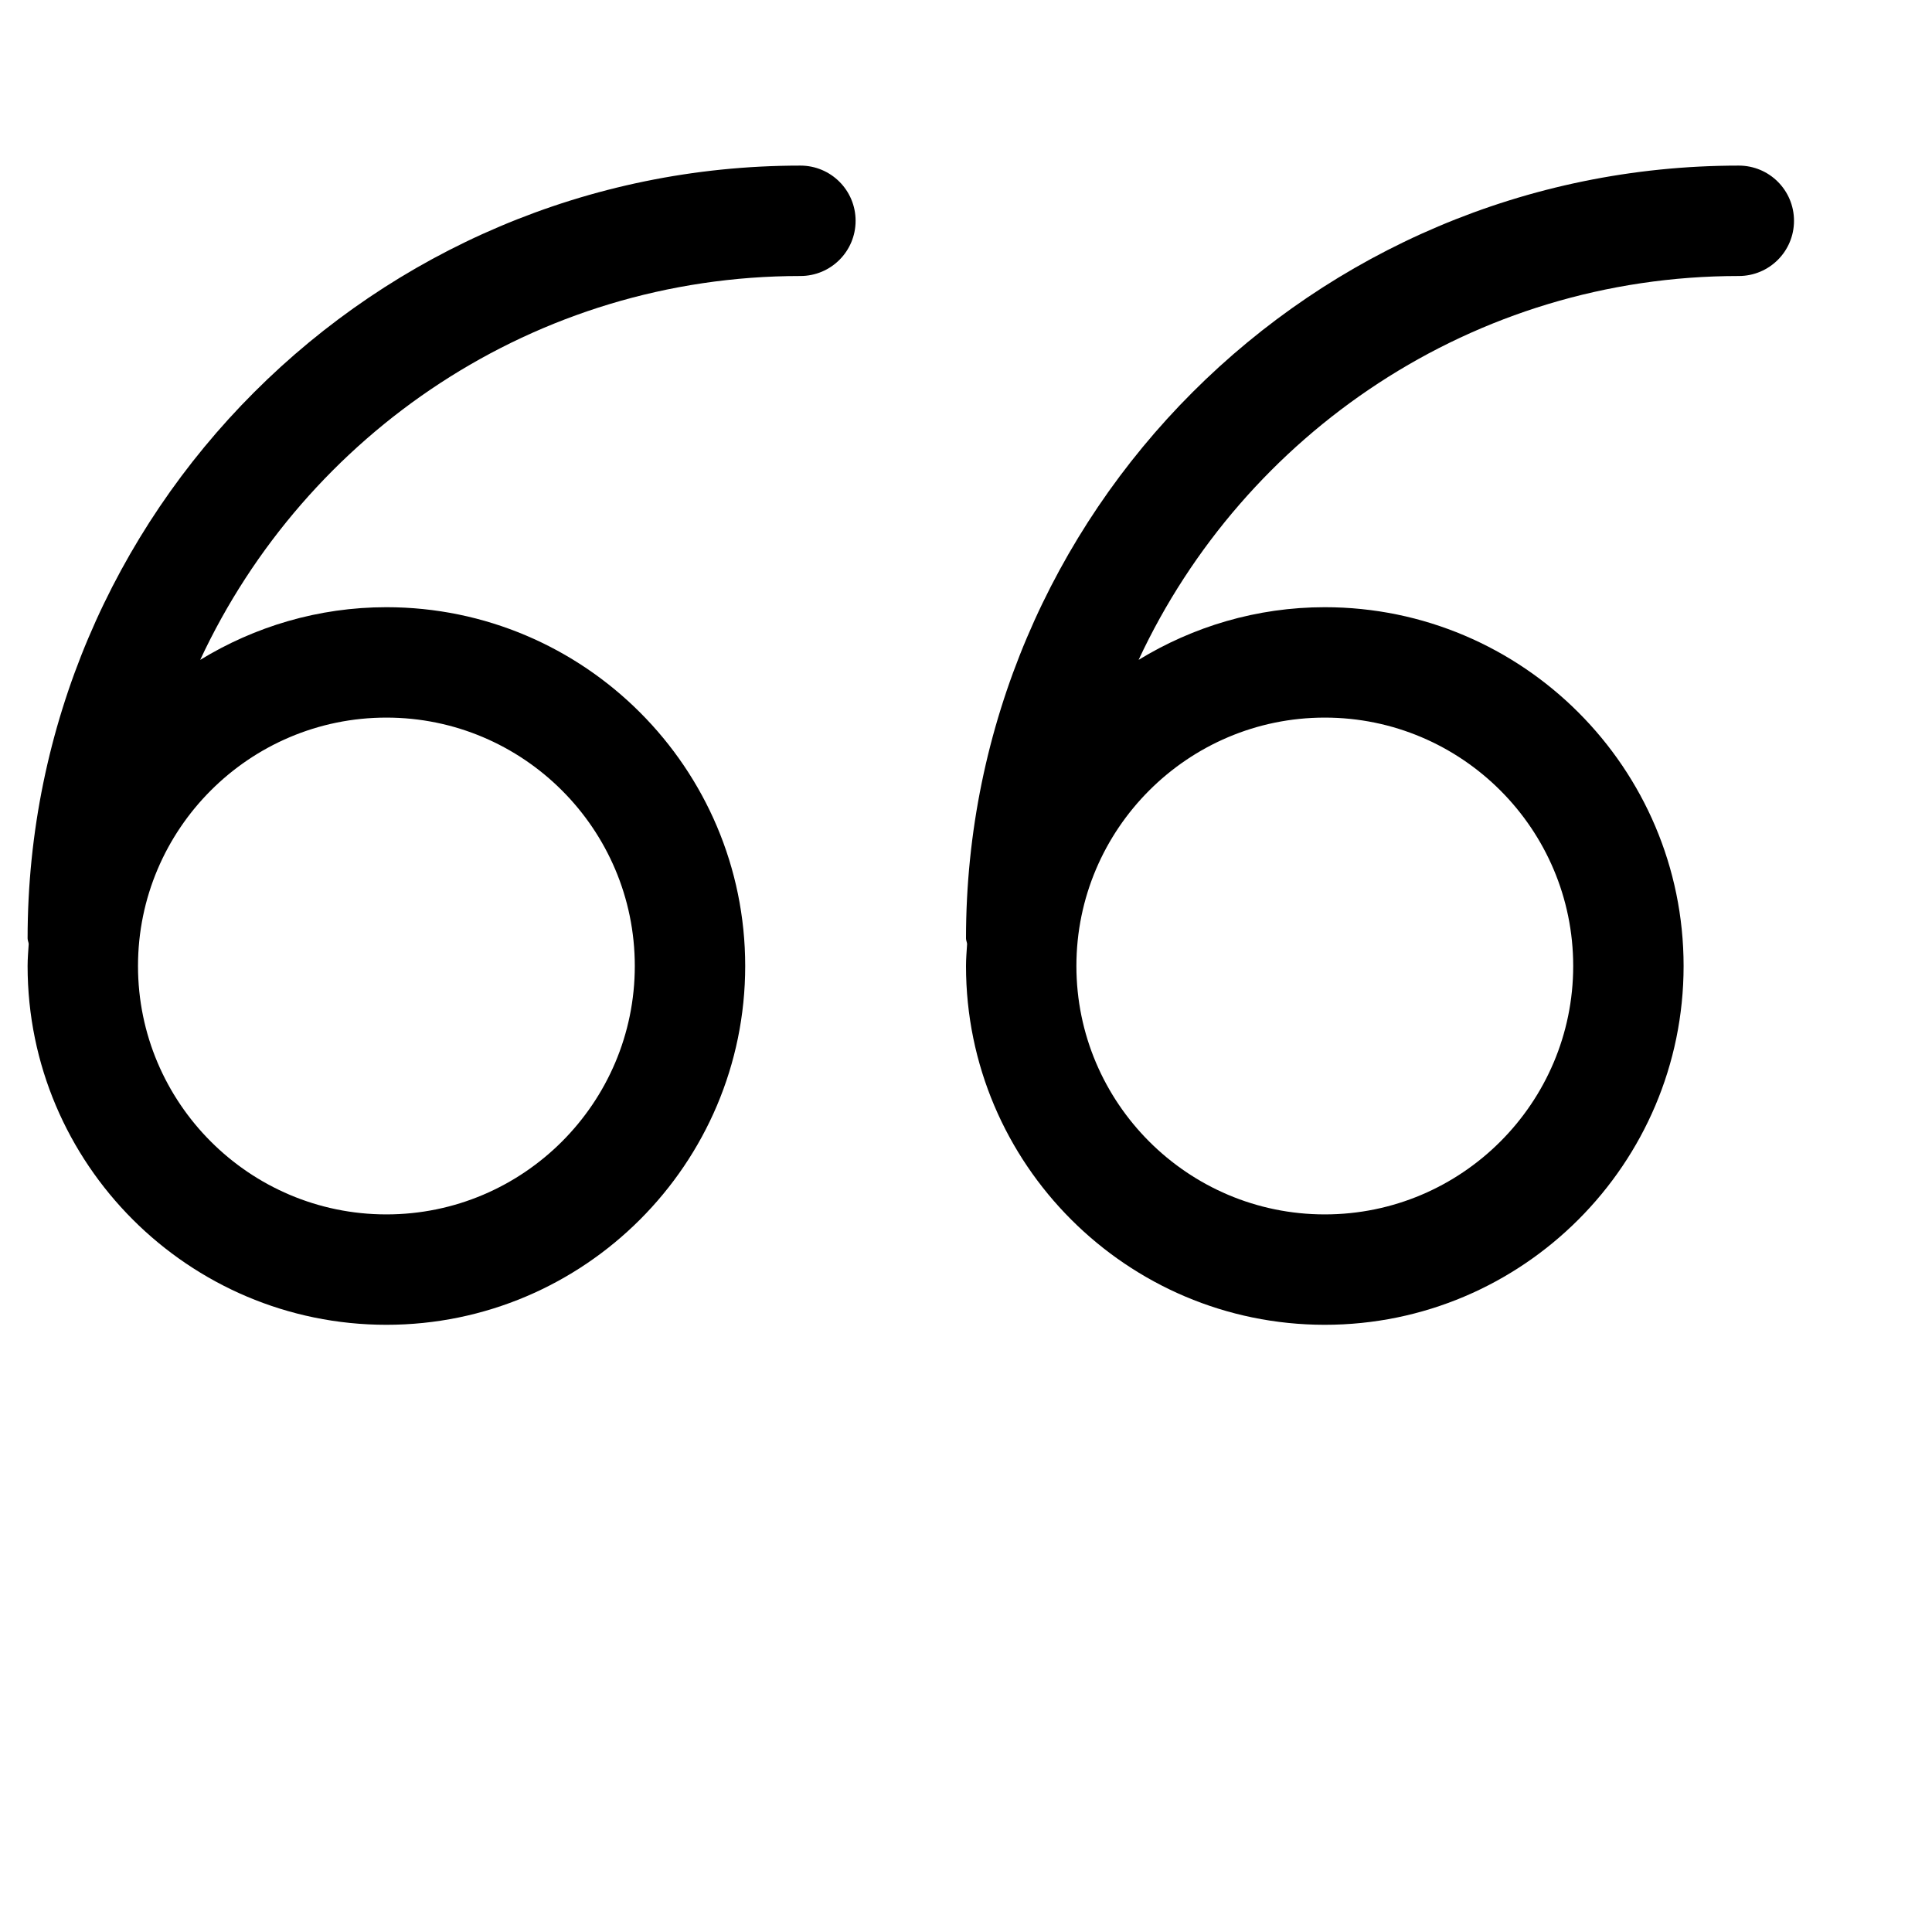
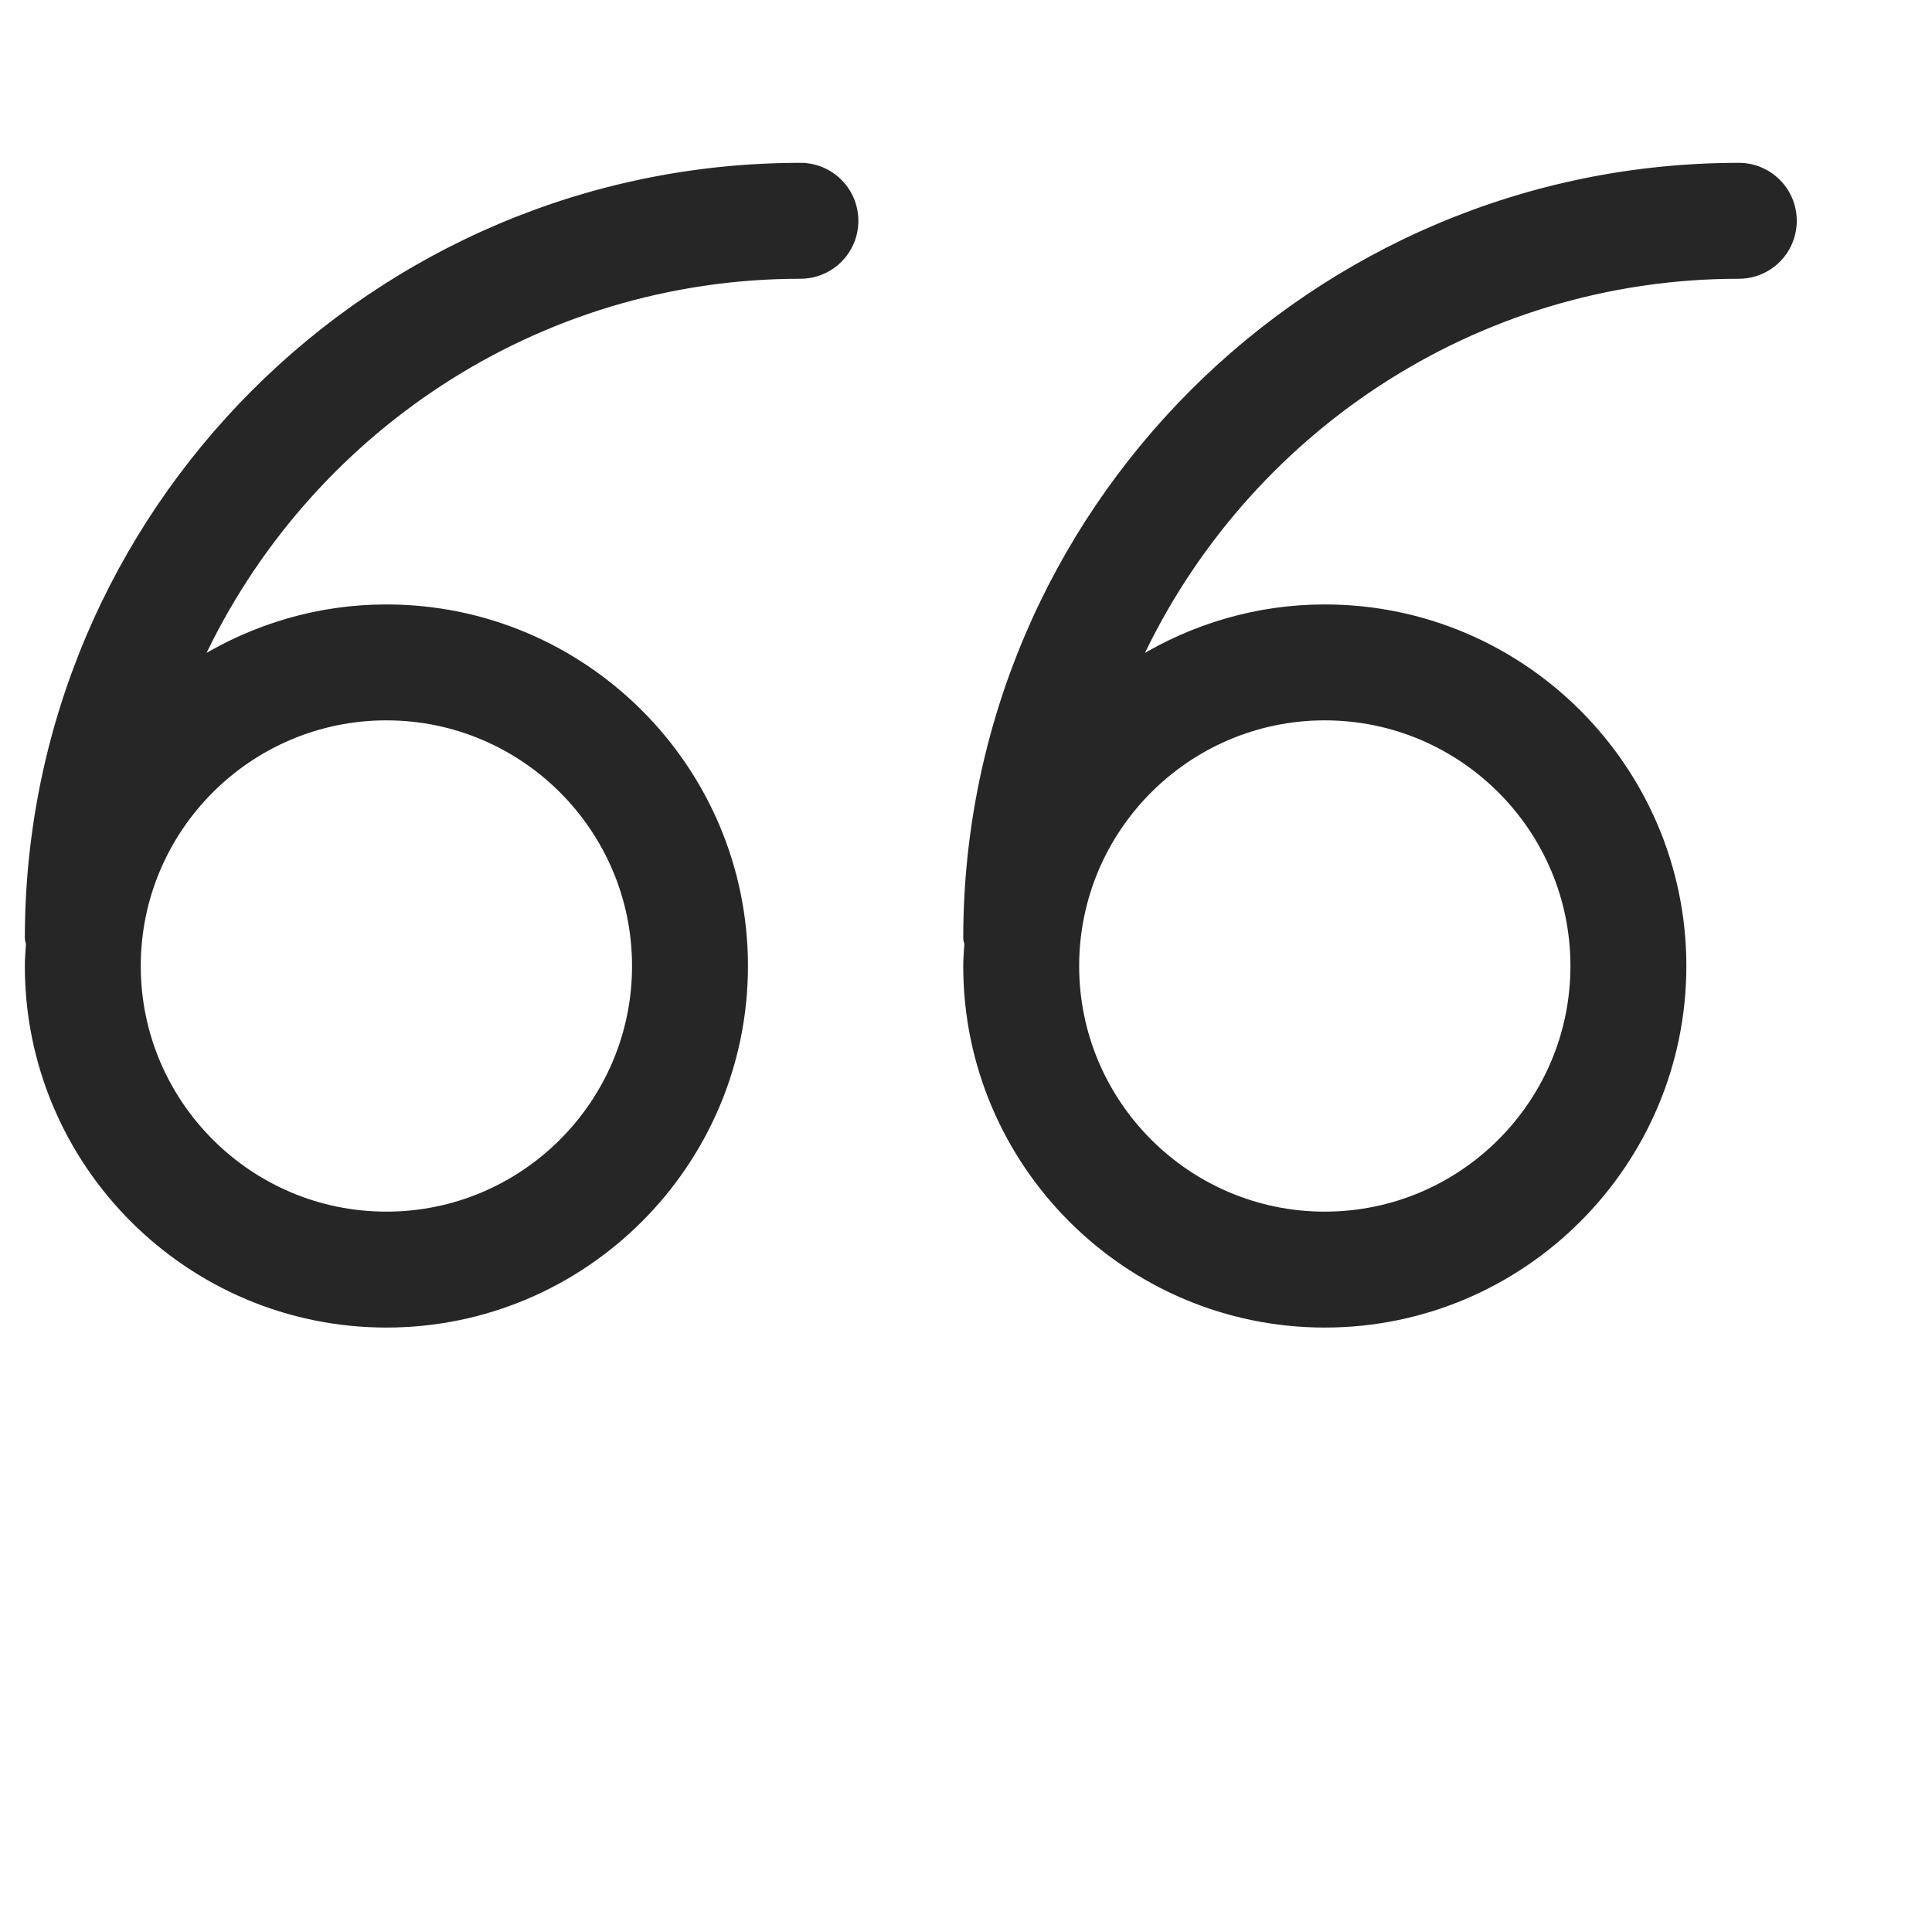
- <svg xmlns="http://www.w3.org/2000/svg" fill="#000000" height="35px" width="35px" version="1.1" id="Capa_1" viewBox="20 15 20 35" xml:space="preserve">
+ <svg xmlns="http://www.w3.org/2000/svg" height="35px" width="35px" version="1.1" id="Capa_1" viewBox="20 15 20 35" xml:space="preserve">
  <g>
-     <path d="M19.5,39c3.584,0,6.5-2.916,6.5-6.5S23.084,26,19.5,26c-1.236,0-2.388,0.353-3.373,0.954C18.038,22.854,22.187,20,27,20   c0.553,0,1-0.447,1-1s-0.447-1-1-1c-7.72,0-14,6.28-14,14c0,0.036,0.017,0.066,0.02,0.1C13.012,32.233,13,32.365,13,32.5   C13,36.084,15.916,39,19.5,39z M19.5,28c2.481,0,4.5,2.019,4.5,4.5S21.981,37,19.5,37S15,34.981,15,32.5S17.019,28,19.5,28z" />
-     <path d="M36.5,39c3.584,0,6.5-2.916,6.5-6.5S40.084,26,36.5,26c-1.236,0-2.388,0.353-3.373,0.954C35.038,22.854,39.187,20,44,20   c0.553,0,1-0.447,1-1s-0.447-1-1-1c-7.72,0-14,6.28-14,14c0,0.036,0.017,0.066,0.02,0.1C30.012,32.233,30,32.365,30,32.5   C30,36.084,32.916,39,36.5,39z M36.5,28c2.481,0,4.5,2.019,4.5,4.5S38.981,37,36.5,37S32,34.981,32,32.5S34.019,28,36.5,28z" />
+     <path fill="#262626" stroke="#262626" stroke-width="0.1" d="M19.5,39c3.584,0,6.5-2.916,6.5-6.5S23.084,26,19.5,26c-1.236,0-2.388,0.353-3.373,0.954C18.038,22.854,22.187,20,27,20   c0.553,0,1-0.447,1-1s-0.447-1-1-1c-7.72,0-14,6.28-14,14c0,0.036,0.017,0.066,0.02,0.1C13.012,32.233,13,32.365,13,32.5   C13,36.084,15.916,39,19.5,39z M19.5,28c2.481,0,4.5,2.019,4.5,4.5S21.981,37,19.5,37S15,34.981,15,32.5S17.019,28,19.5,28z" />
+     <path fill="#262626" stroke="#262626" stroke-width="0.1" d="M36.5,39c3.584,0,6.5-2.916,6.5-6.5S40.084,26,36.5,26c-1.236,0-2.388,0.353-3.373,0.954C35.038,22.854,39.187,20,44,20   c0.553,0,1-0.447,1-1s-0.447-1-1-1c-7.72,0-14,6.28-14,14c0,0.036,0.017,0.066,0.02,0.1C30.012,32.233,30,32.365,30,32.5   C30,36.084,32.916,39,36.5,39z M36.5,28c2.481,0,4.5,2.019,4.5,4.5S38.981,37,36.5,37S32,34.981,32,32.5S34.019,28,36.5,28z" />
  </g>
</svg>
